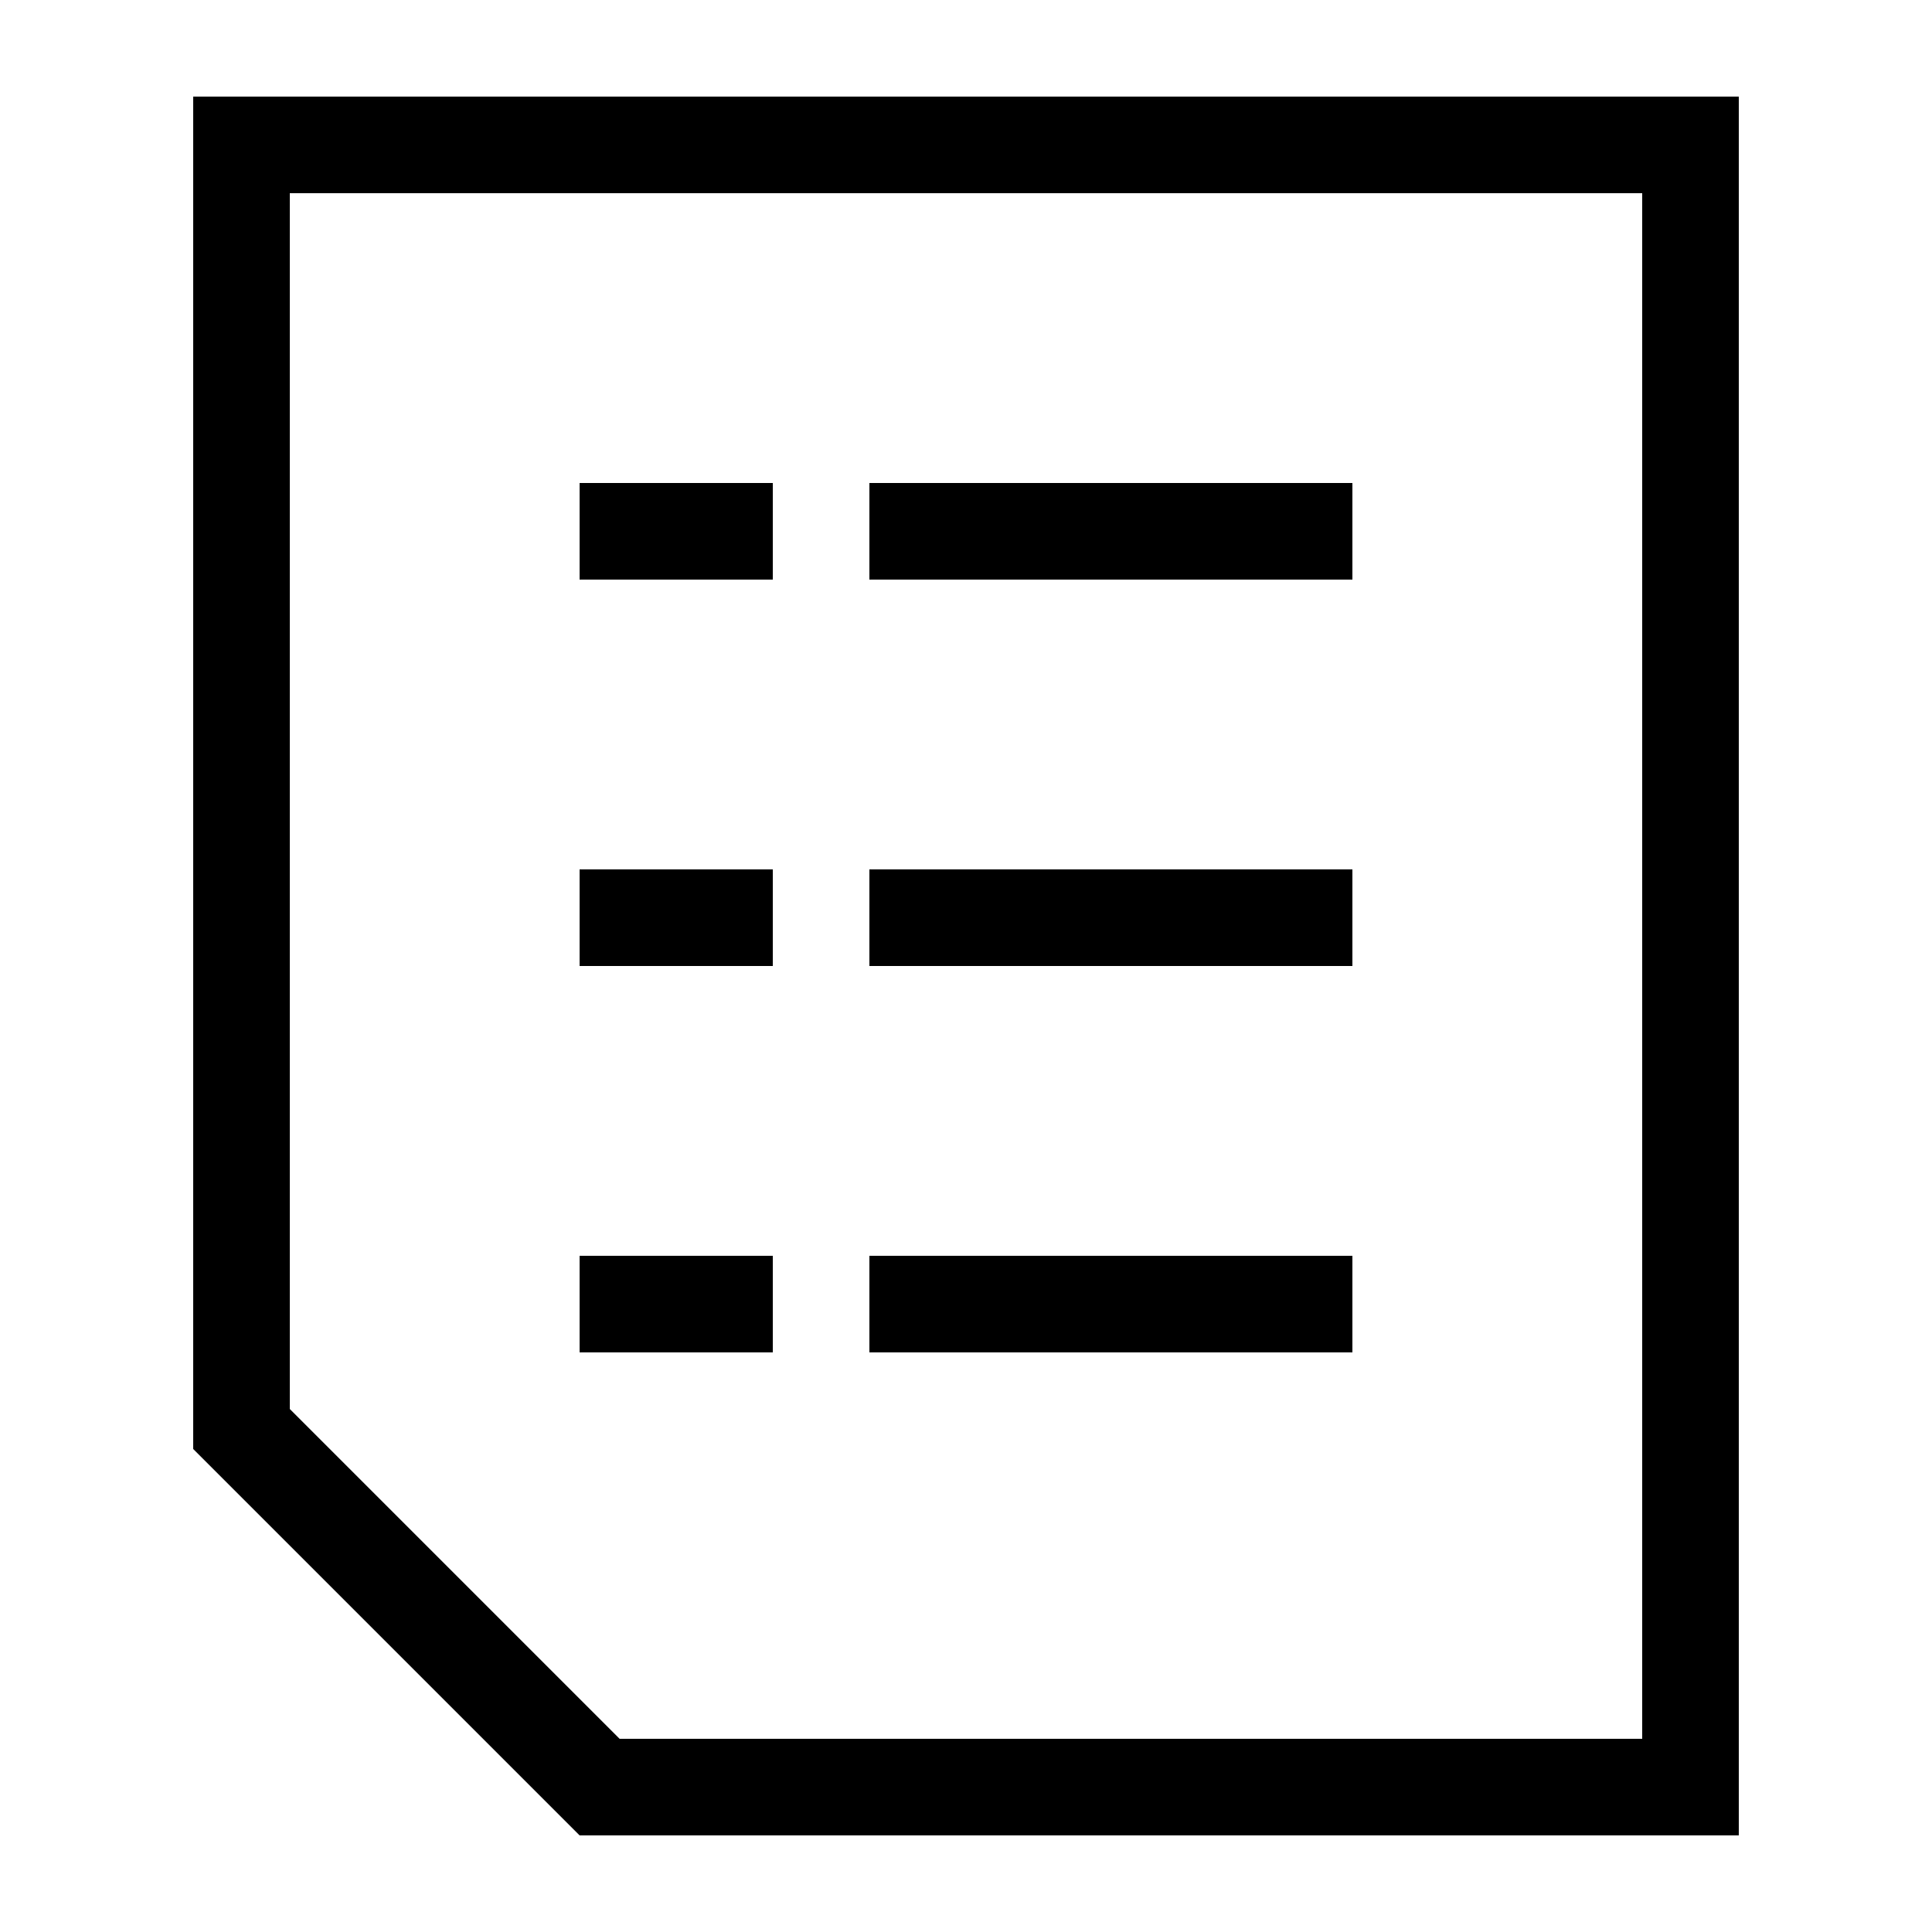
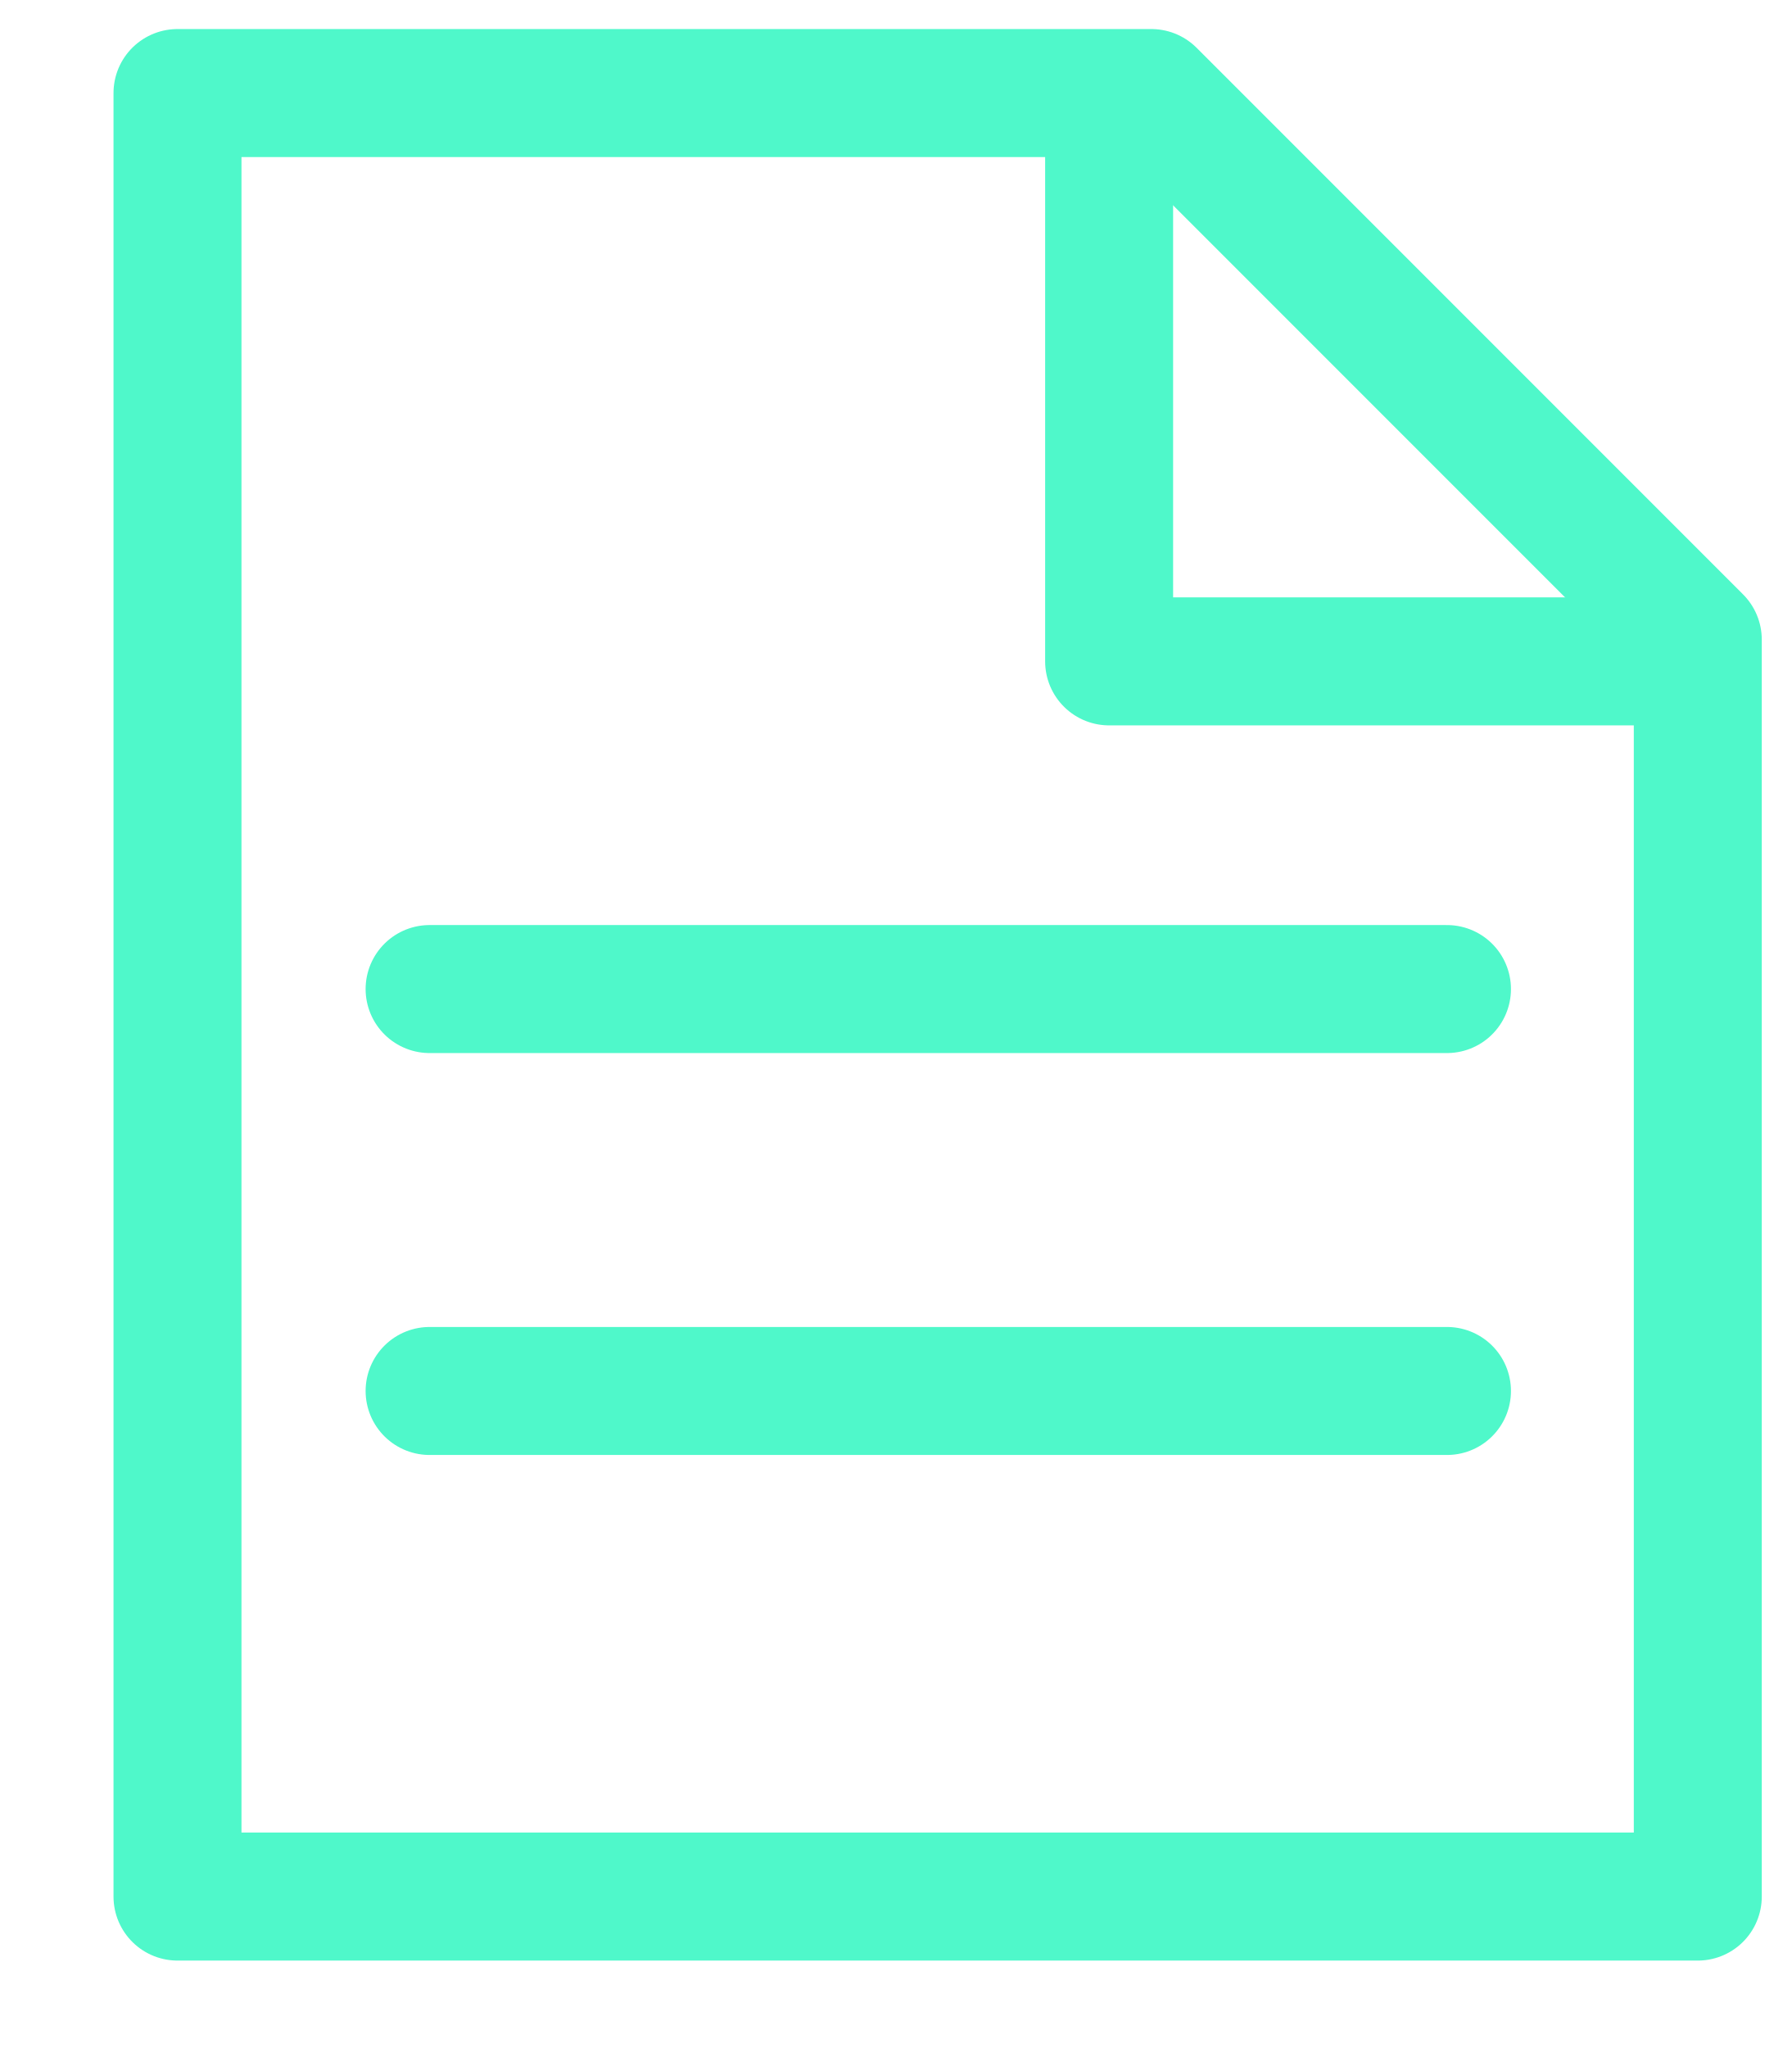
- <svg xmlns="http://www.w3.org/2000/svg" width="20" height="20" fill="none" viewBox="0 0 20 20">
-   <path fill="currentColor" fill-rule="evenodd" d="M17 2H3v12.586L6.414 18H17V2ZM6 19l-4-4V1h16v18H6Z" clip-rule="evenodd" />
-   <path fill="#000" fill-rule="evenodd" d="M8 6H6V5h2v1ZM8 10H6V9h2v1ZM8 14H6v-1h2v1ZM14 6H9V5h5v1ZM14 10H9V9h5v1ZM14 14H9v-1h5v1Z" clip-rule="evenodd" />
+ <svg xmlns="http://www.w3.org/2000/svg" width="14" height="16" viewBox="0 0 14 16" fill="none">
+   <path d="M8.997 0.727H1.387V14.817H13.267V4.997L8.997 0.727Z" stroke="#4FF8CA" stroke-linecap="round" stroke-linejoin="round" />
+   <path d="M8.667 0.897V5.167H12.937" stroke="#4FF8CA" stroke-linecap="round" stroke-linejoin="round" />
+   <path d="M3.357 7.727H11.307" stroke="#4FF8CA" stroke-linecap="round" stroke-linejoin="round" />
+   <path d="M3.357 10.867H11.307" stroke="#4FF8CA" stroke-linecap="round" stroke-linejoin="round" />
</svg>
